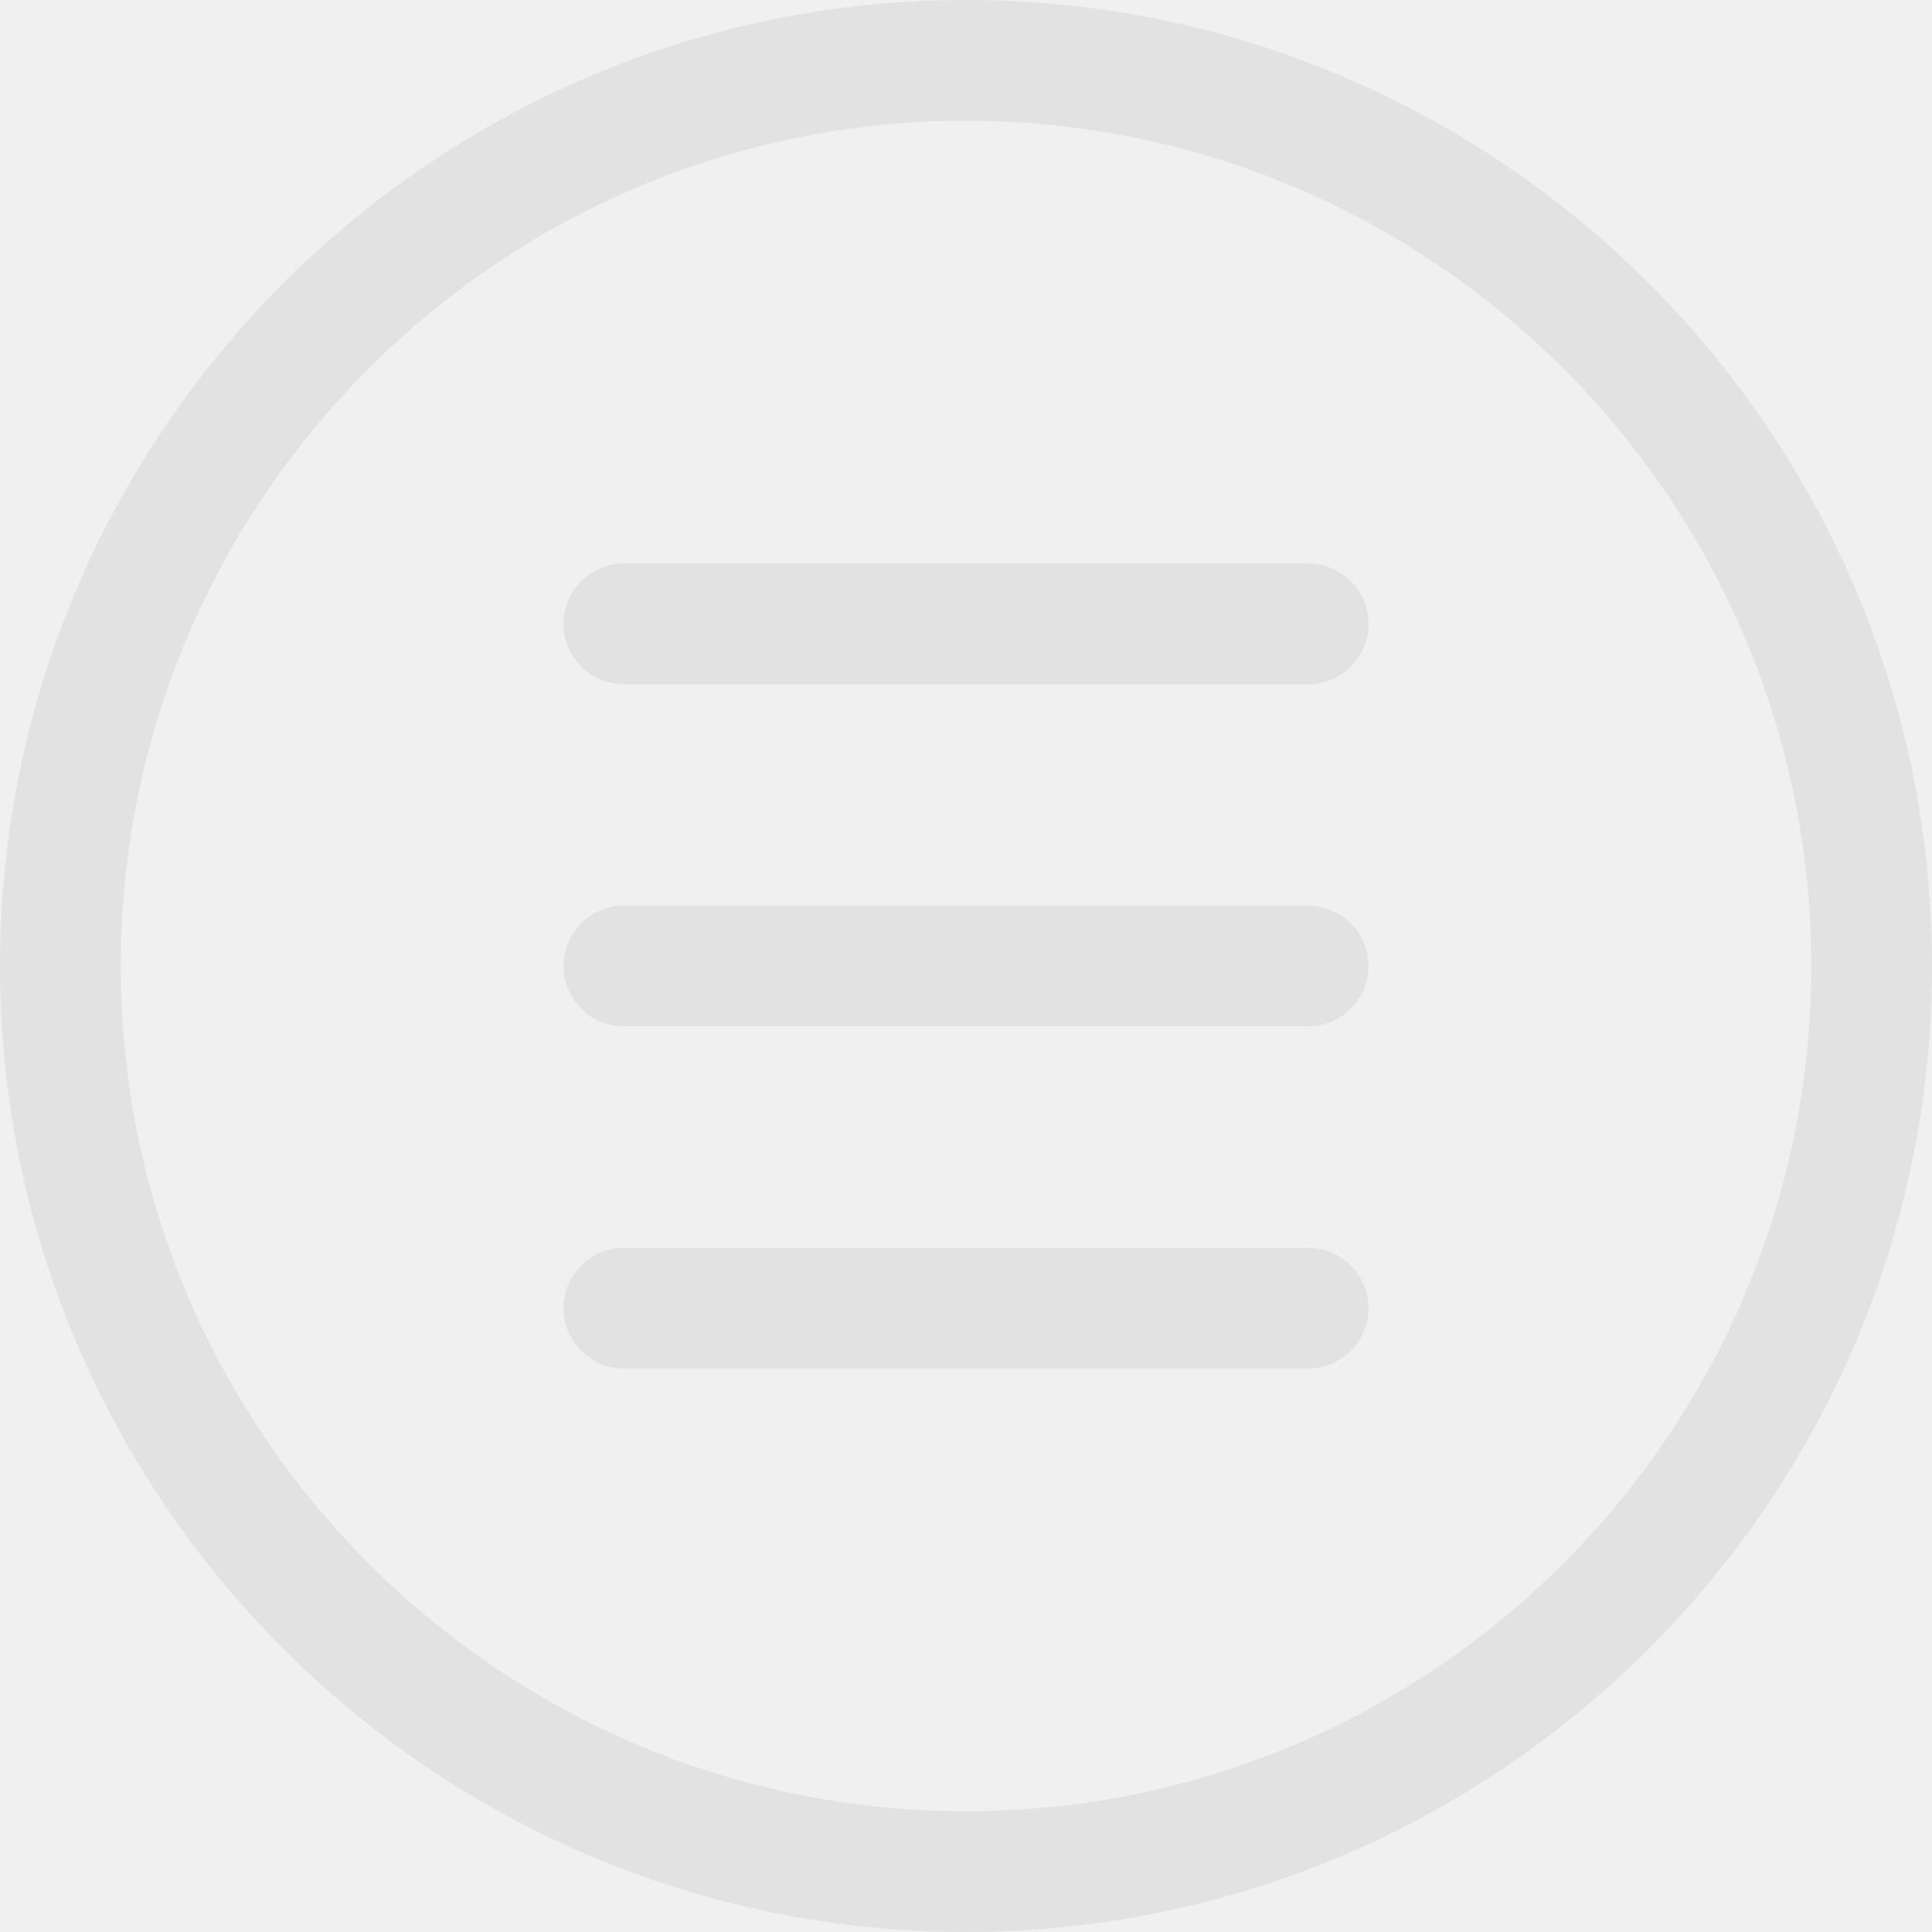
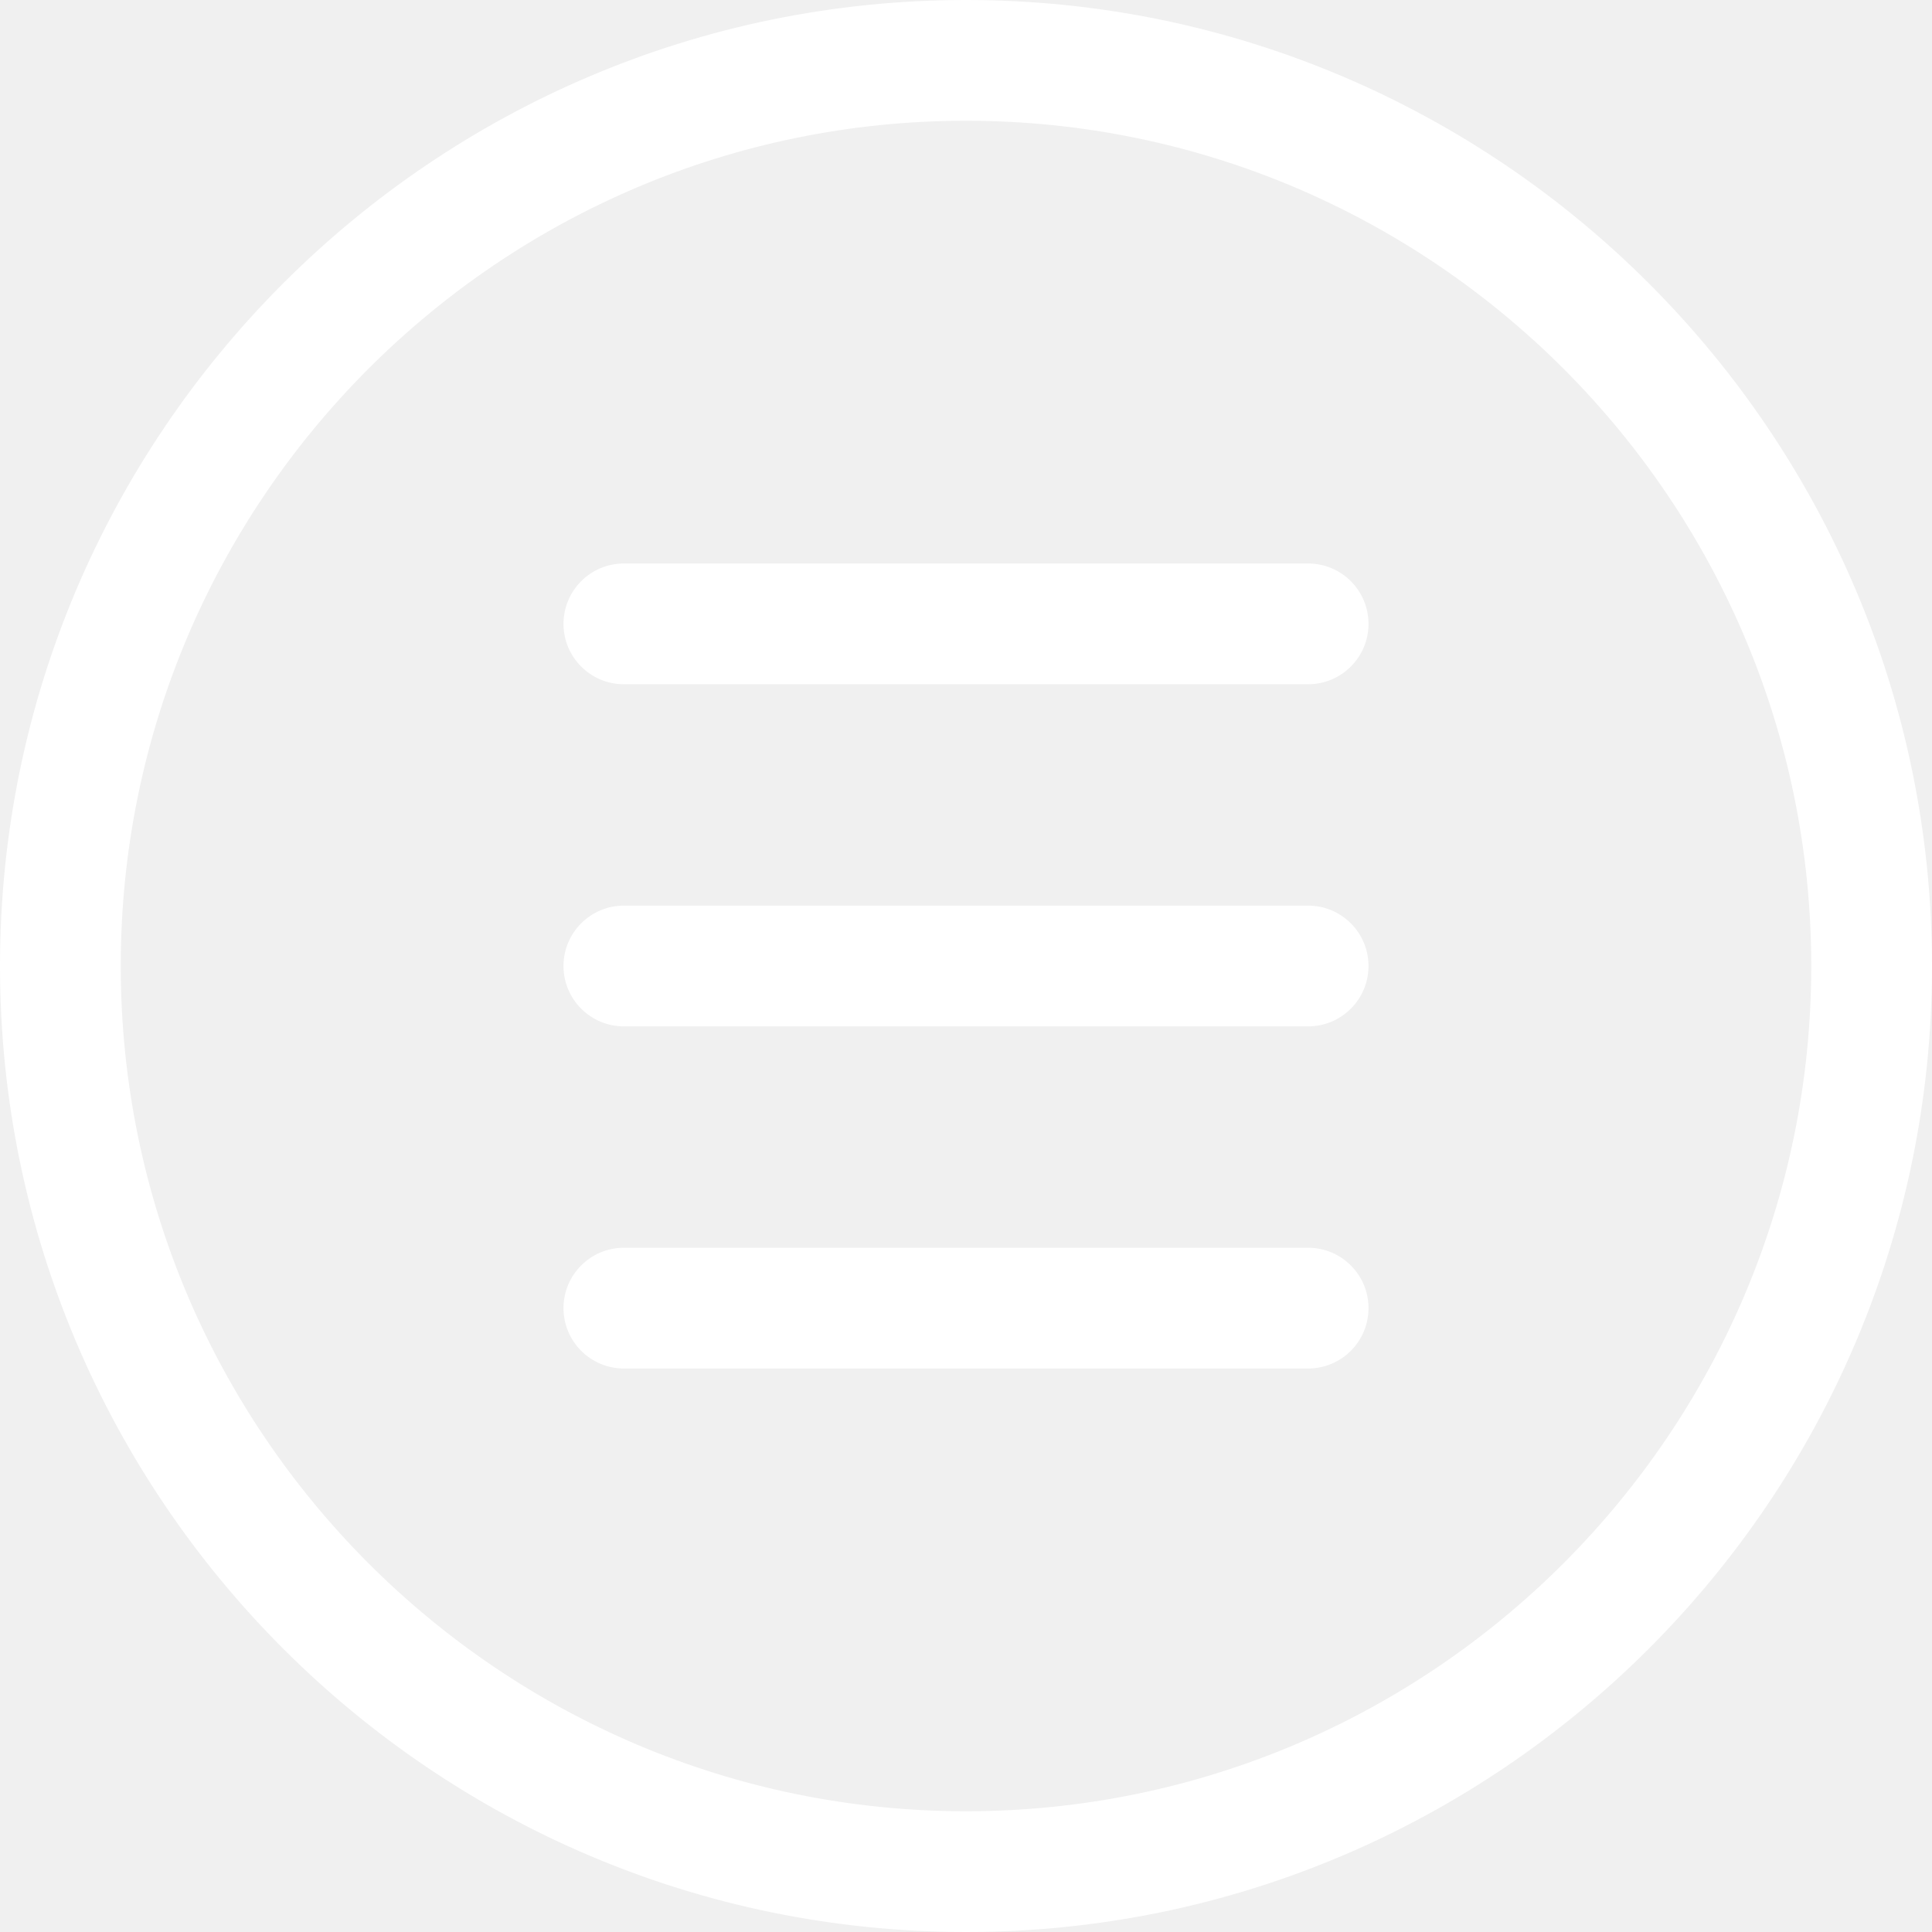
<svg xmlns="http://www.w3.org/2000/svg" version="1.1" id="Layer_1" x="0px" y="0px" width="512px" height="512px" viewBox="0 0 512 512" enable-background="new 0 0 512 512" xml:space="preserve">
-   <path fill="#E2E2E2" d="M256,512C114.836,512,0,397.164,0,256S114.836,0,256,0s256,114.836,256,256S397.164,512,256,512z M256,32  C132.48,32,32,132.48,32,256s100.48,224,224,224s224-100.48,224-224S379.52,32,256,32z" />
-   <path fill="#E2E2E2" d="M346.668,181.332H165.332c-8.832,0-16-7.168-16-16s7.168-16,16-16h181.336c8.832,0,16,7.168,16,16  S355.5,181.332,346.668,181.332z" />
-   <path fill="#E2E2E2" d="M346.668,272H165.332c-8.832,0-16-7.168-16-16s7.168-16,16-16h181.336c8.832,0,16,7.168,16,16  S355.5,272,346.668,272z" />
-   <path fill="#E2E2E2" d="M346.668,362.668H165.332c-8.832,0-16-7.168-16-16s7.168-16,16-16h181.336c8.832,0,16,7.168,16,16  S355.5,362.668,346.668,362.668z" />
+   <path fill="#FFFFFF" d="M256,512C114.836,512,0,397.164,0,256S114.836,0,256,0s256,114.836,256,256S397.164,512,256,512z M256,32  C132.48,32,32,132.48,32,256c0,123.52,100.48,224,224,224c123.52,0,224-100.48,224-224C480,132.48,379.52,32,256,32z" />
+   <path fill="#FFFFFF" d="M346.668,181.332H165.332c-8.832,0-16-7.168-16-16s7.168-16,16-16h181.336c8.832,0,16,7.168,16,16  S355.5,181.332,346.668,181.332z" />
+   <path fill="#FFFFFF" d="M346.668,272H165.332c-8.832,0-16-7.168-16-16s7.168-16,16-16h181.336c8.832,0,16,7.168,16,16  S355.5,272,346.668,272z" />
+   <path fill="#FFFFFF" d="M346.668,362.668H165.332c-8.832,0-16-7.168-16-16s7.168-16,16-16h181.336c8.832,0,16,7.168,16,16  S355.5,362.668,346.668,362.668z" />
</svg>
